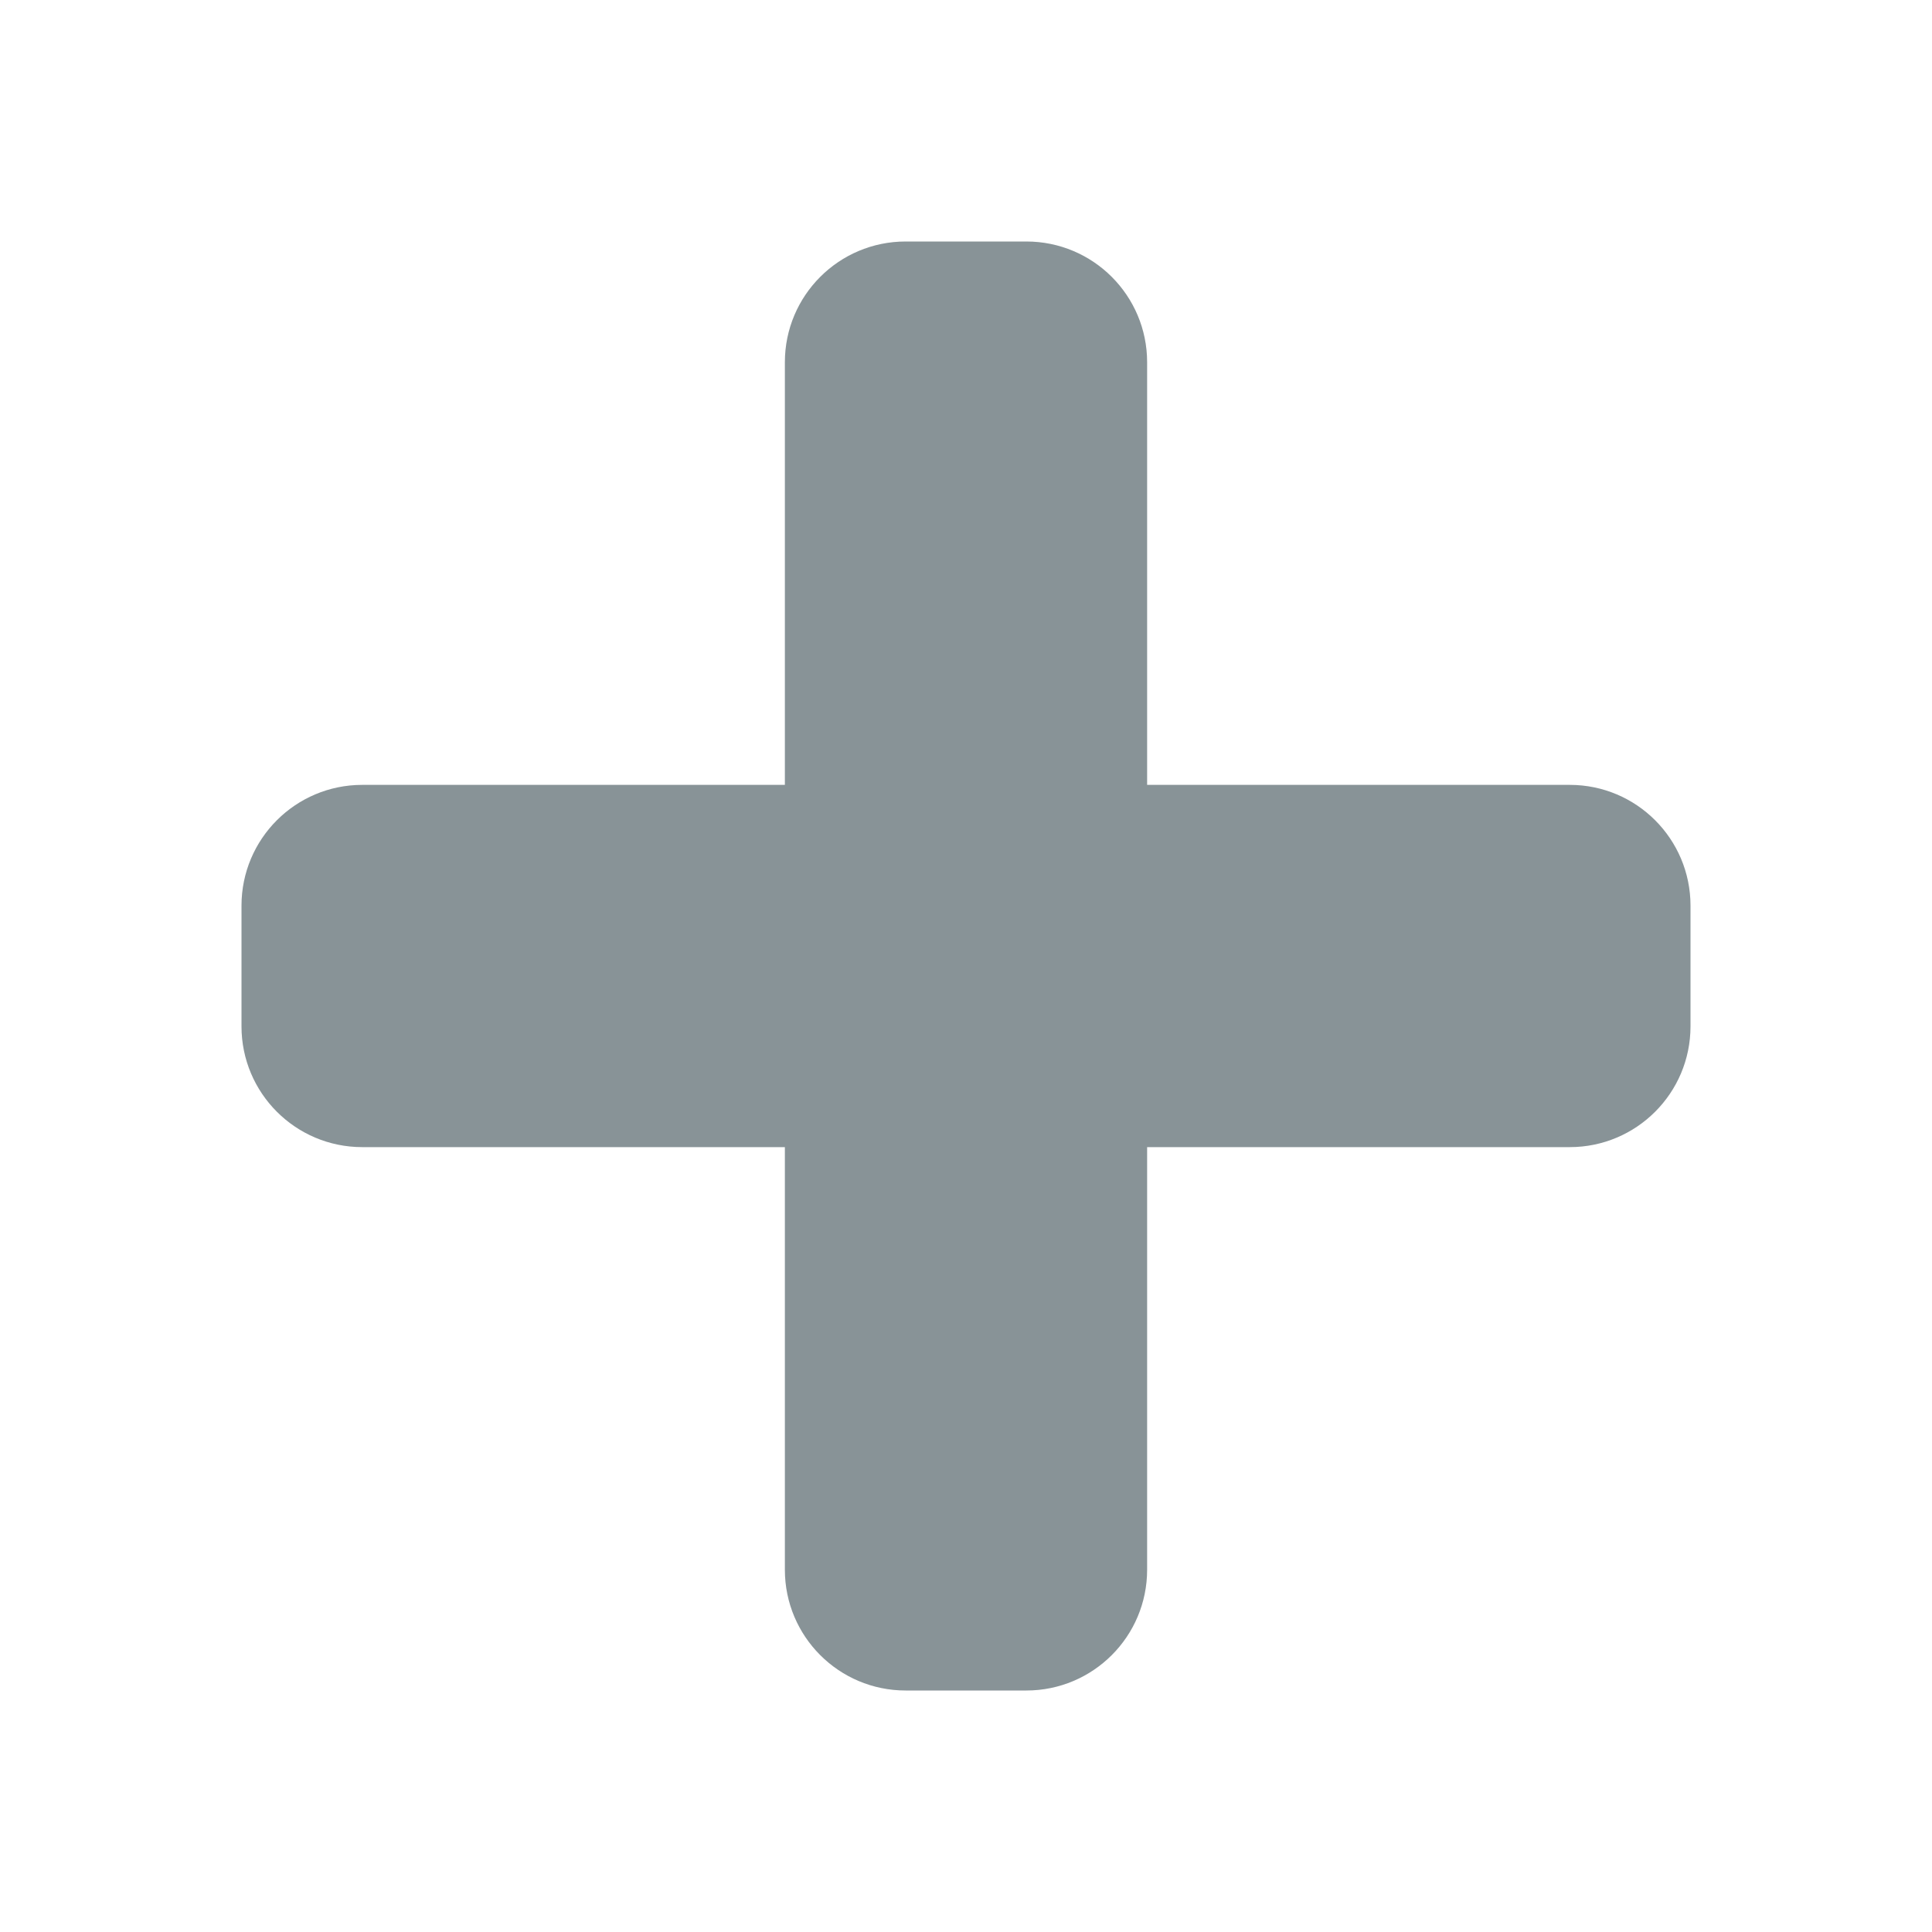
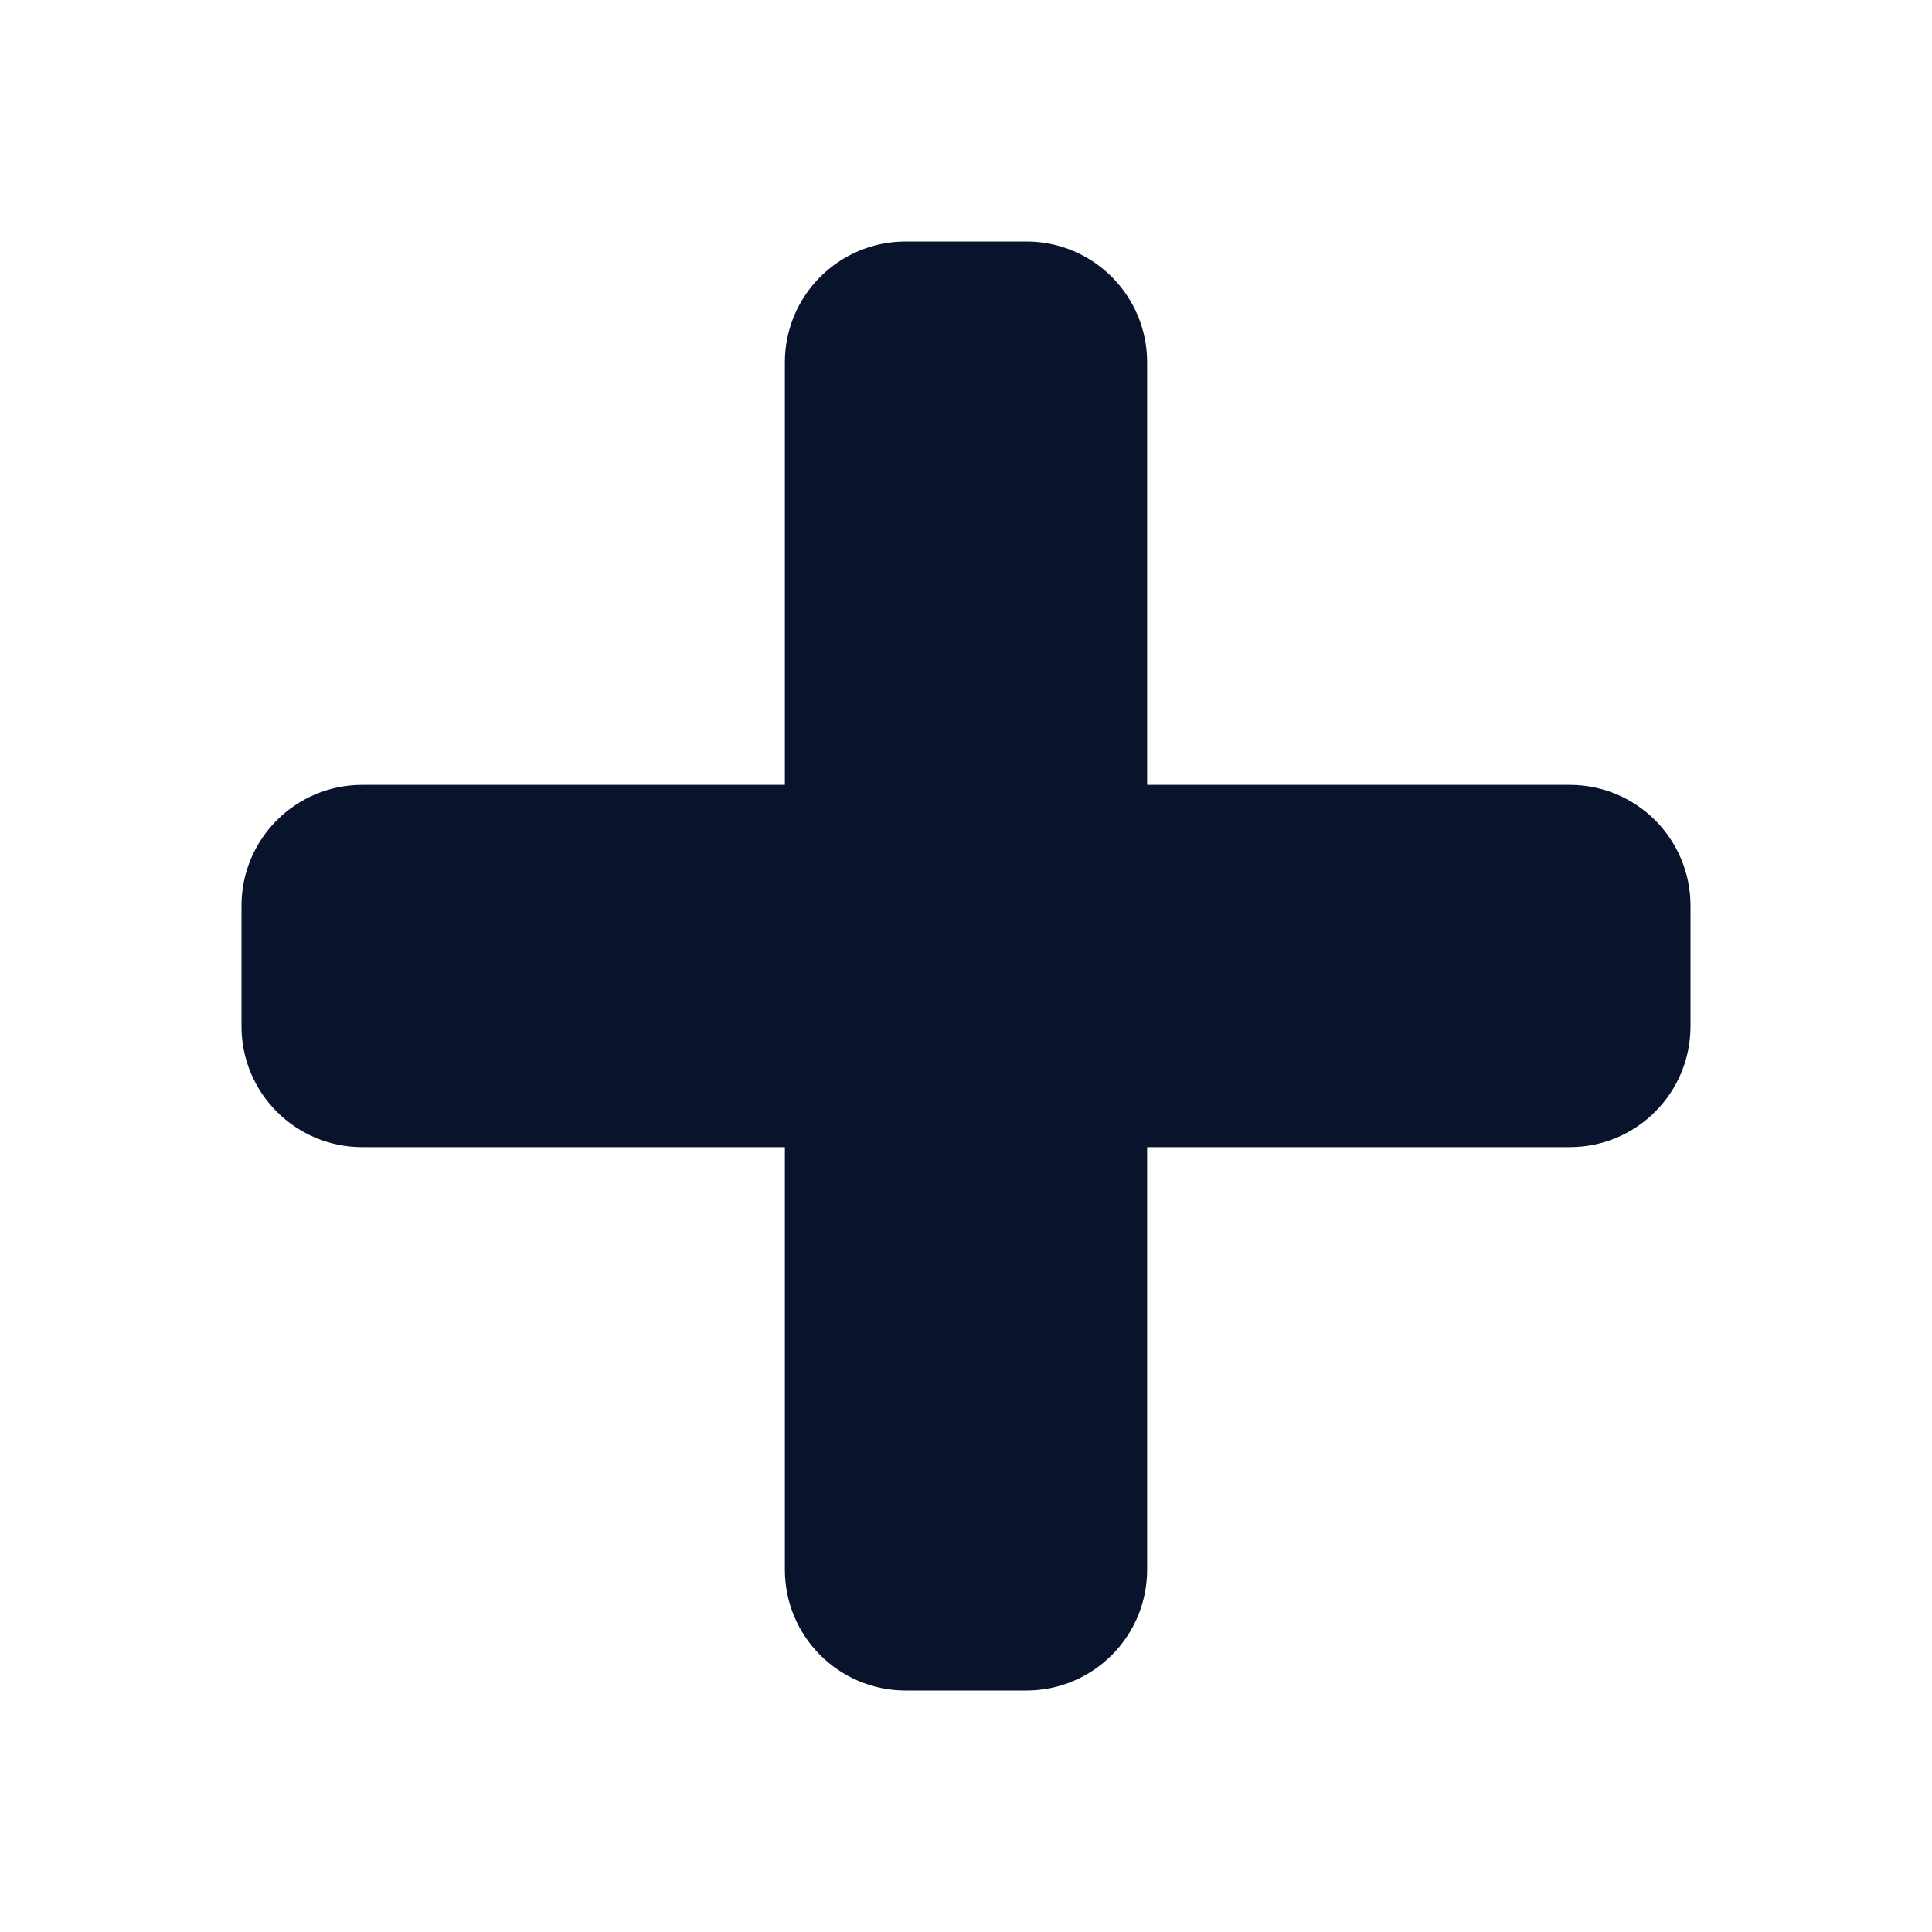
<svg xmlns="http://www.w3.org/2000/svg" viewBox="0 0 16 16" fill="none">
-   <path fill-rule="evenodd" clip-rule="evenodd" d="M7.5 2a1 1 0 00-1 1v3.5H3a1 1 0 00-1 1v1a1 1 0 001 1h3.5V13a1 1 0 001 1h1a1 1 0 001-1V9.5H13a1 1 0 001-1v-1a1 1 0 00-1-1H9.5V3a1 1 0 00-1-1h-1z" fill="rgb(136, 147, 151)" />
+   <path fill-rule="evenodd" clip-rule="evenodd" d="M7.5 2a1 1 0 00-1 1v3.5H3a1 1 0 00-1 1v1a1 1 0 001 1h3.5V13a1 1 0 001 1h1a1 1 0 001-1V9.5H13a1 1 0 001-1v-1a1 1 0 00-1-1H9.5V3a1 1 0 00-1-1h-1z" fill="rgb(9, 19, 44)" />
</svg>
